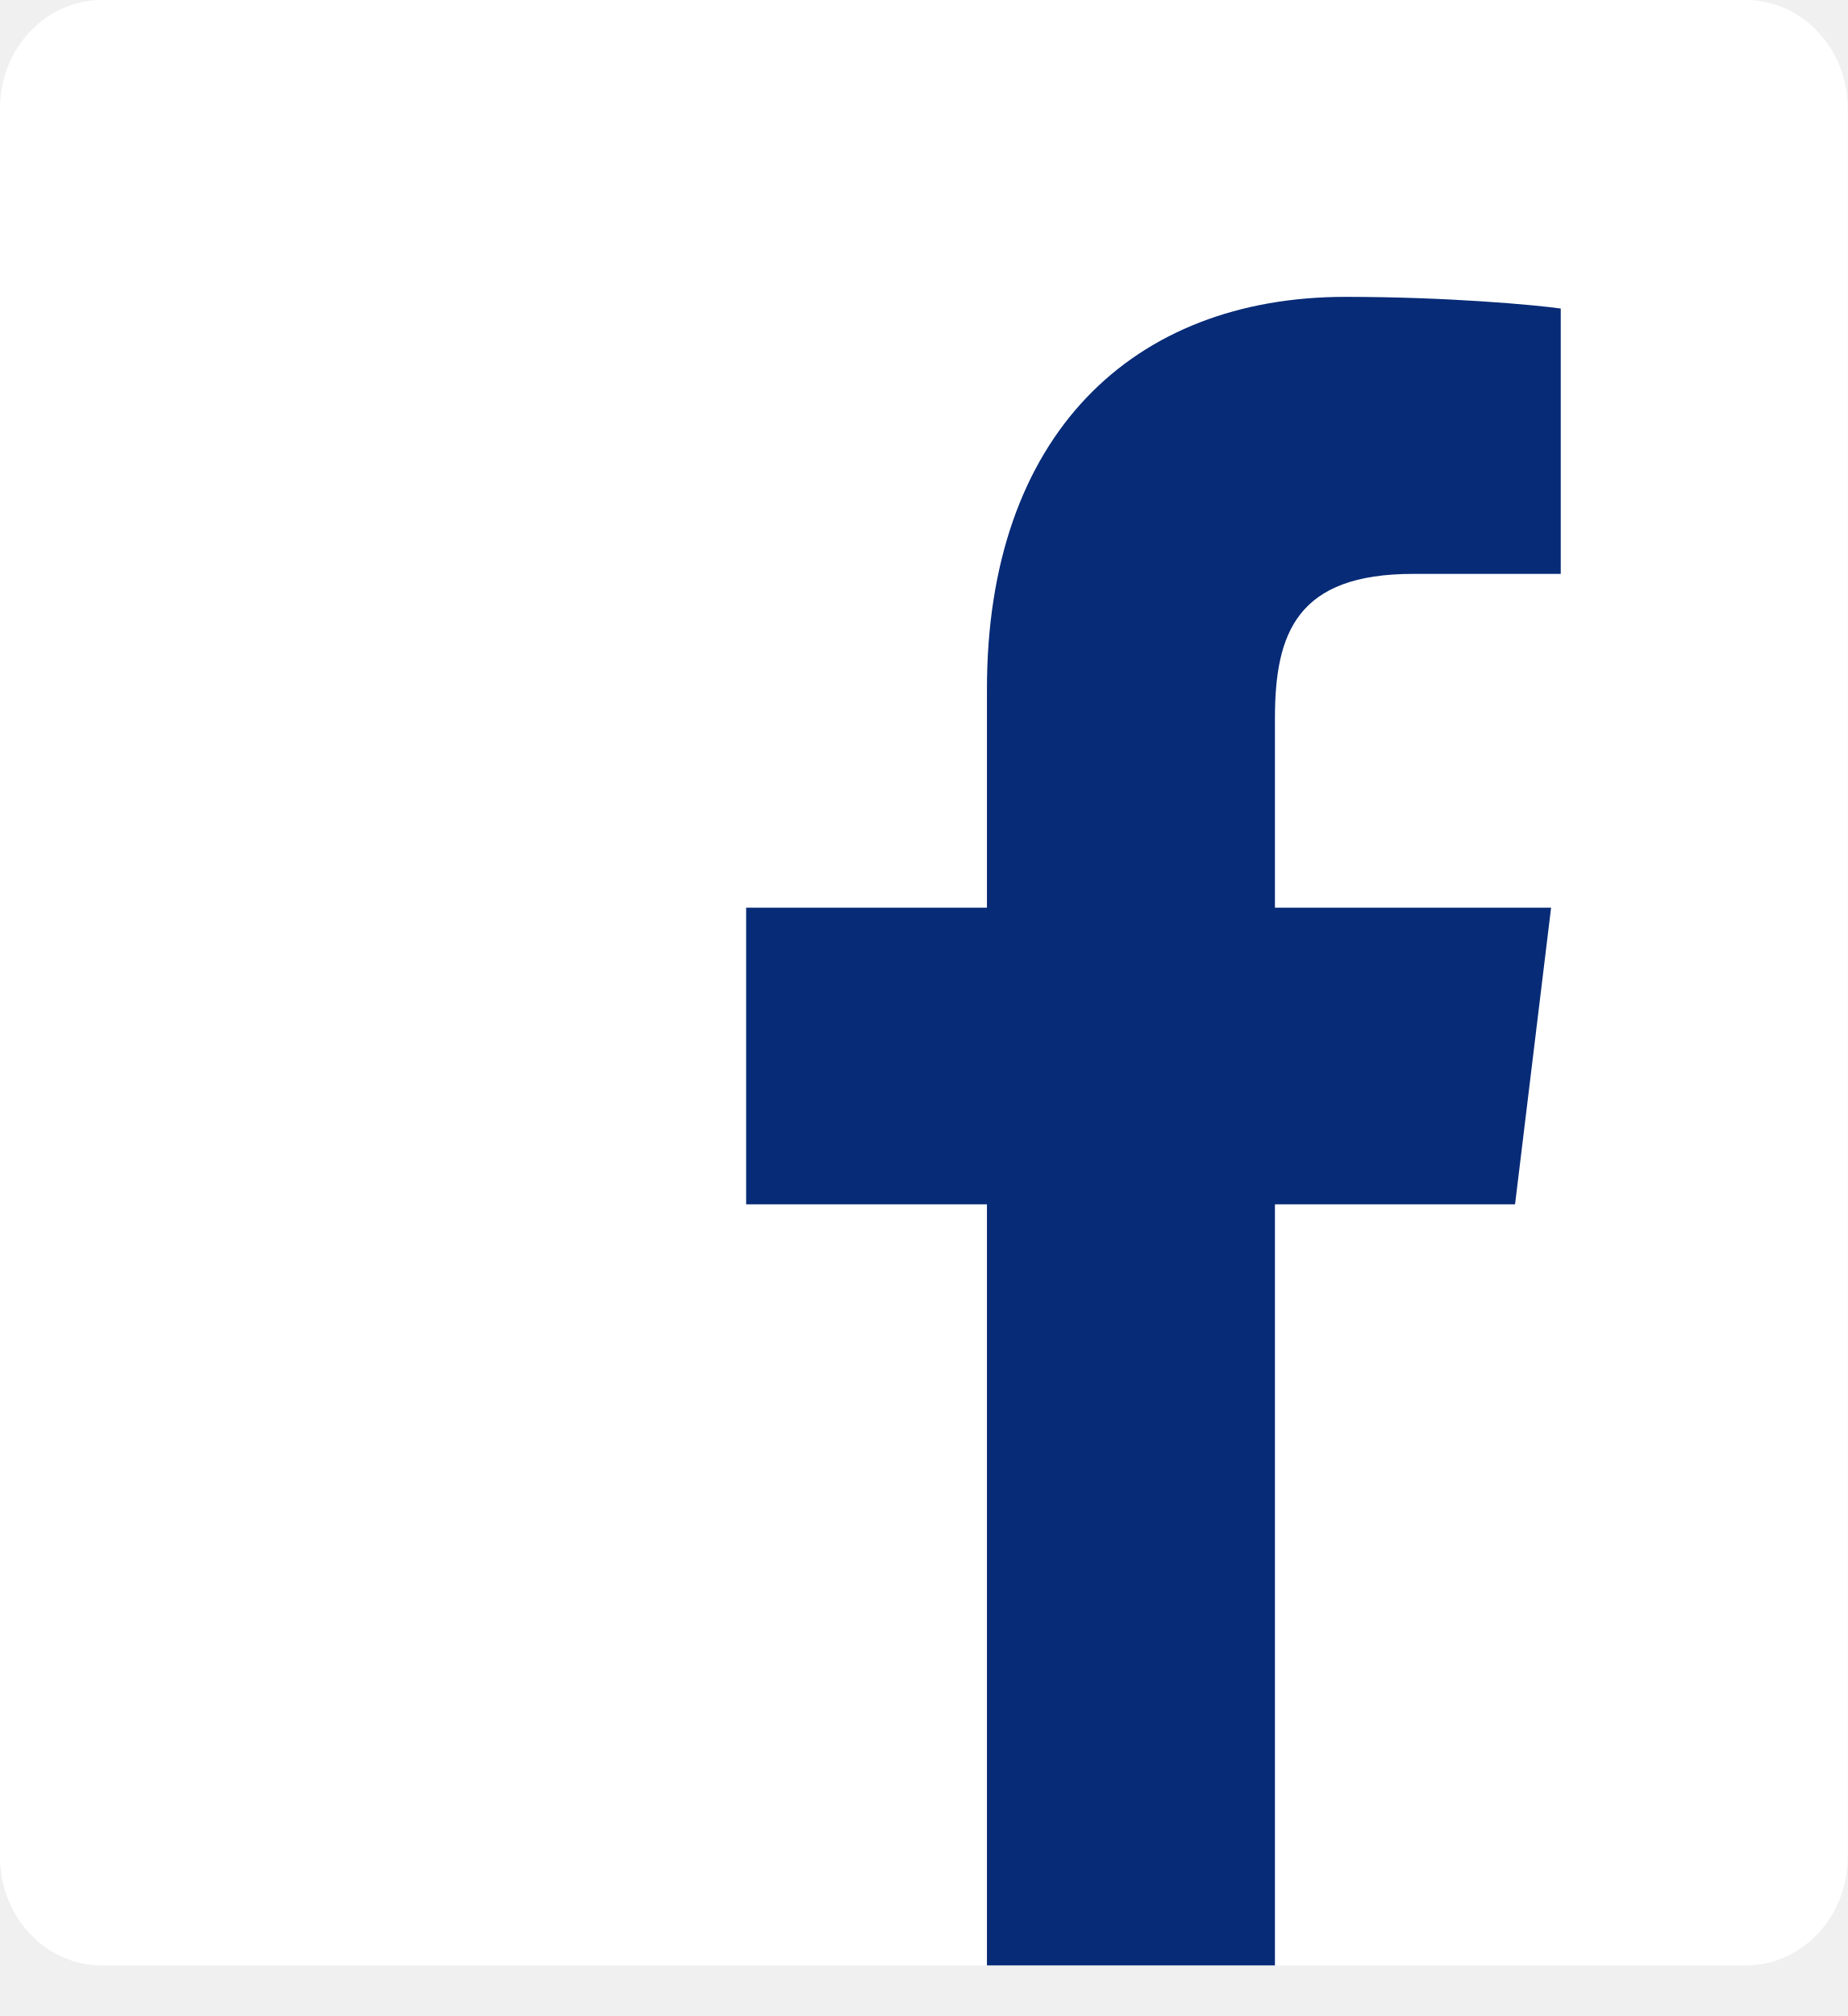
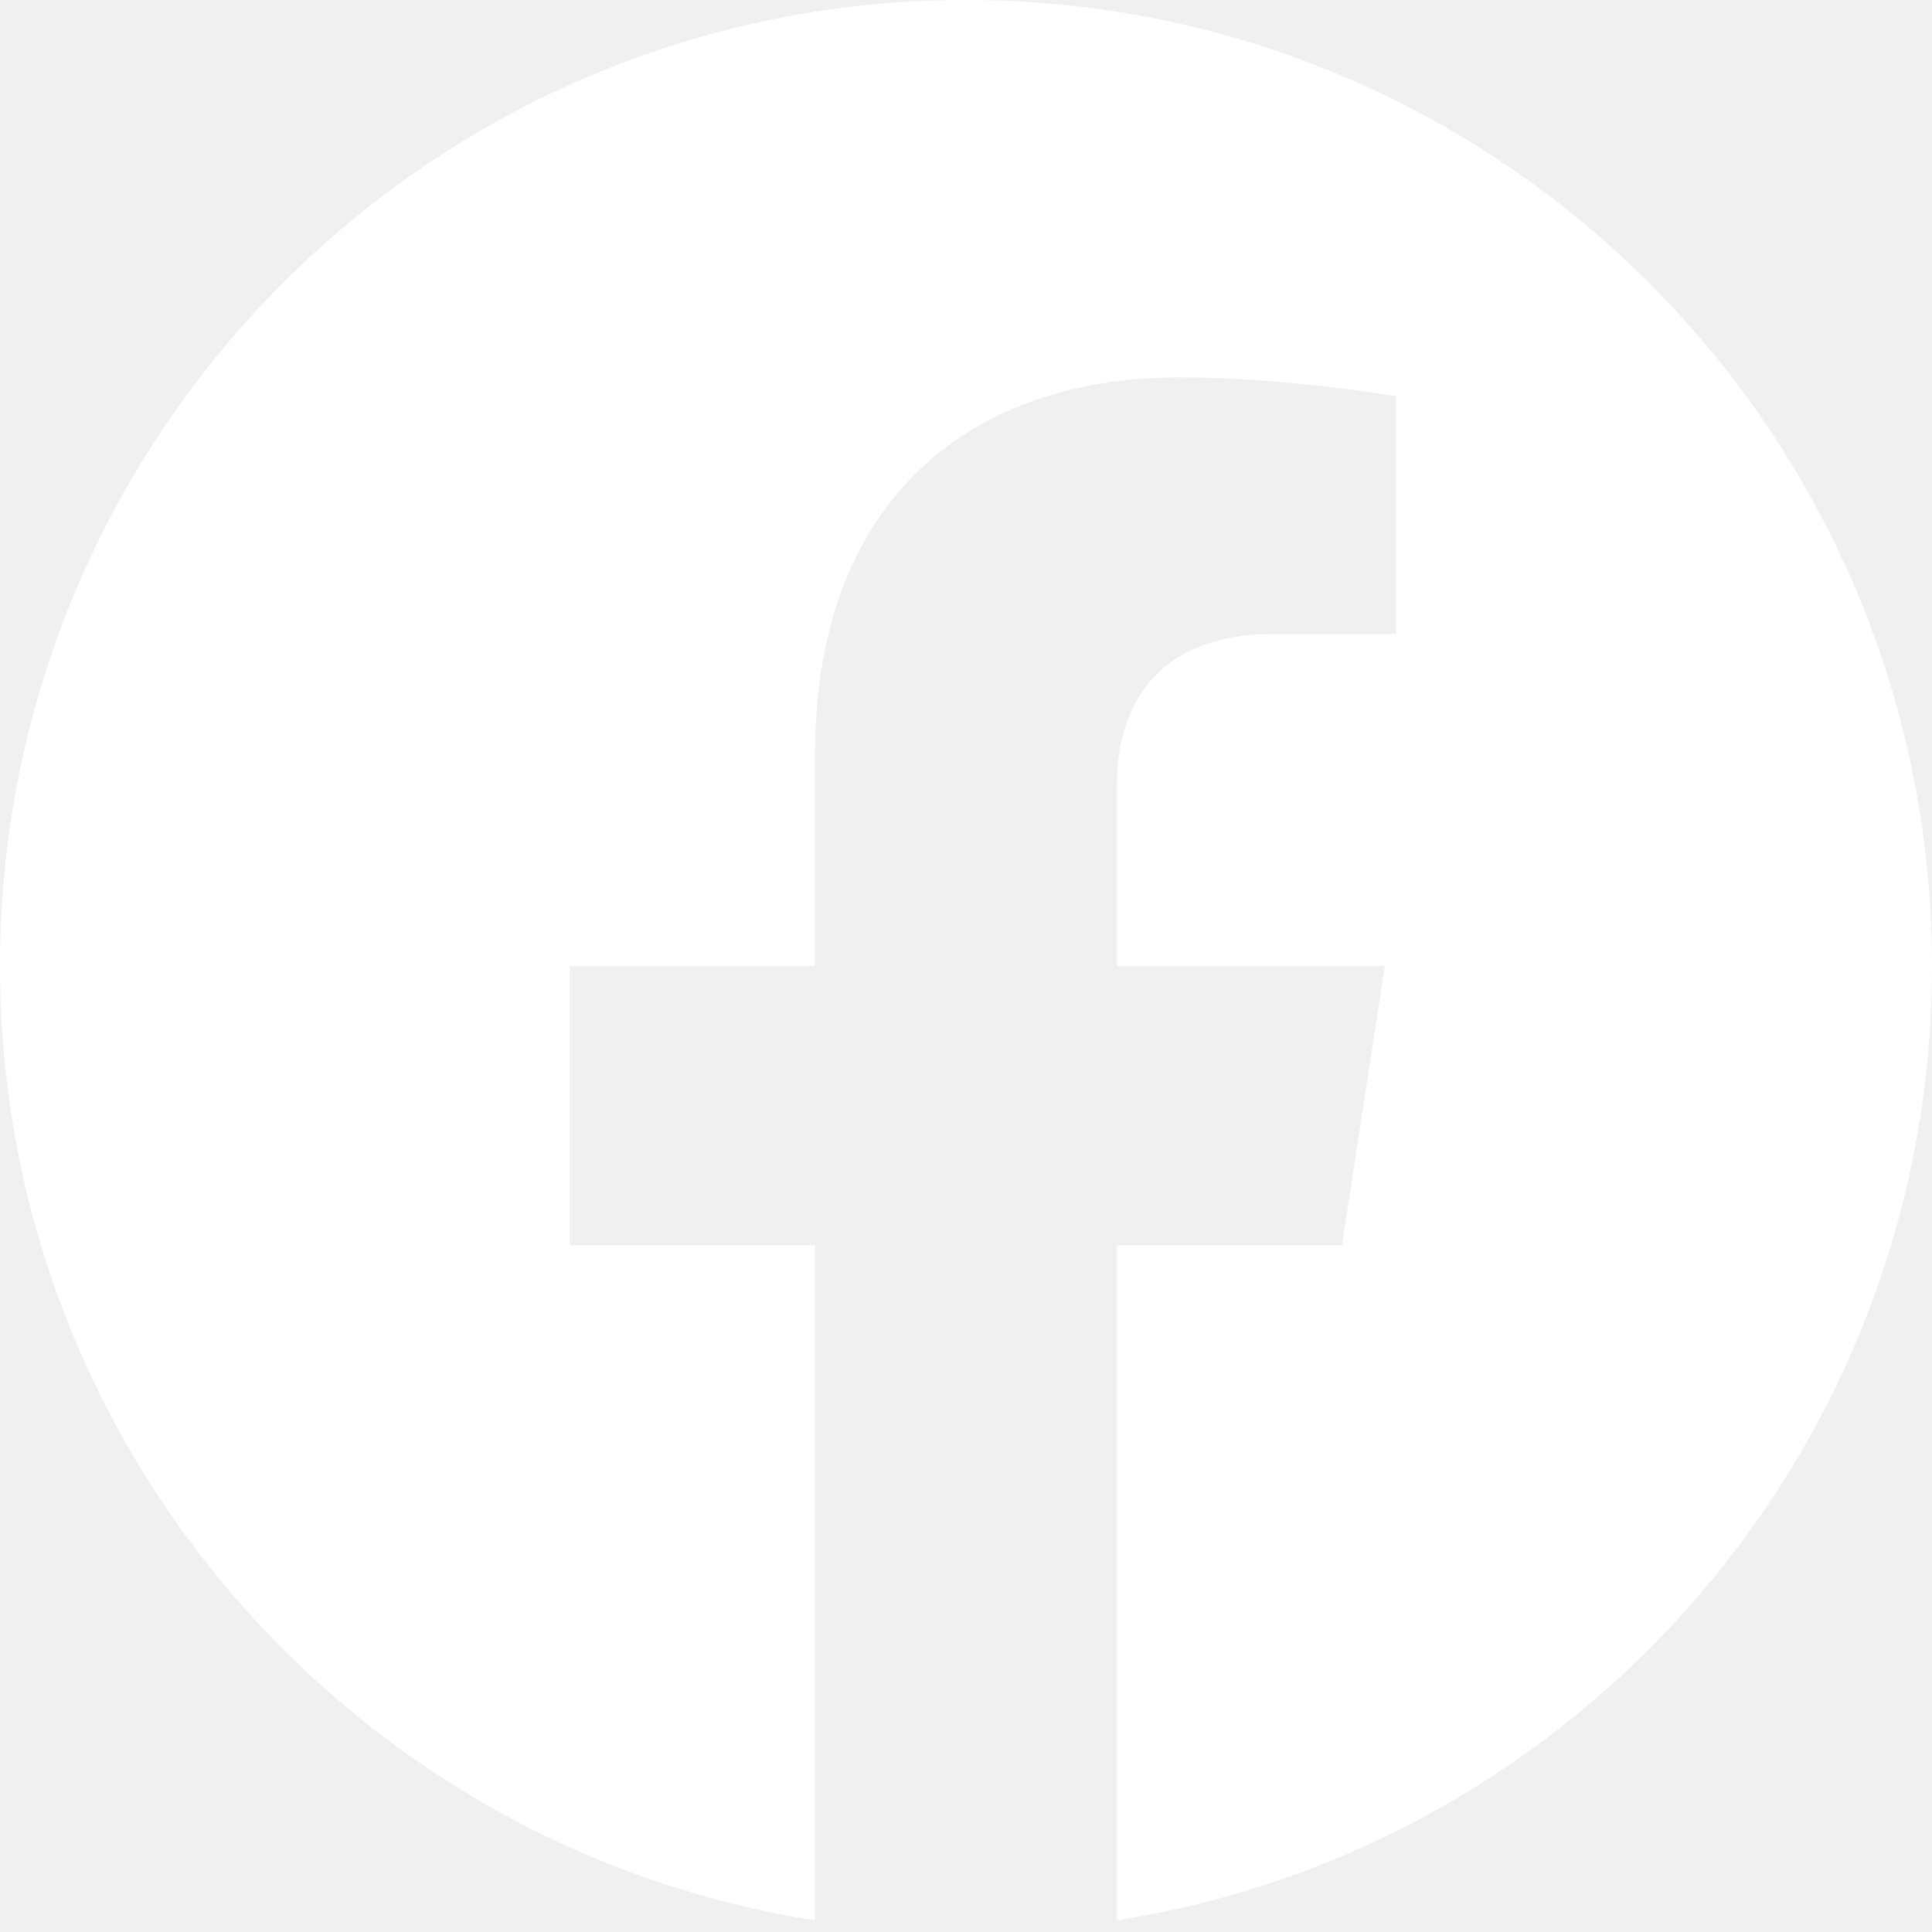
- <svg xmlns="http://www.w3.org/2000/svg" width="22" height="24" viewBox="0 0 22 24" fill="none">
-   <path d="M20.786 23.398C21.456 23.398 22 22.82 22 22.107V1.291C22 0.578 21.456 0 20.786 0H1.214C0.543 0 0 0.578 0 1.291V22.107C0 22.82 0.543 23.398 1.214 23.398H20.786Z" fill="white" />
-   <path d="M15.18 23.398V14.337H18.039L18.468 10.806H15.18V8.551C15.18 7.529 15.447 6.832 16.825 6.832L18.583 6.832V3.673C18.279 3.63 17.235 3.534 16.021 3.534C13.486 3.534 11.751 5.18 11.751 8.202V10.806H8.884V14.337H11.751V23.398H15.18Z" fill="#072B77" />
+ <svg xmlns="http://www.w3.org/2000/svg" width="48" height="48" viewBox="0 0 48 48" fill="none">
+   <path d="M48 24C48 10.744 37.256 0 24 0C10.744 0 0 10.744 0 24C0 35.981 8.775 45.909 20.25 47.709V30.938H14.156V24H20.25V18.712C20.25 12.698 23.831 9.375 29.316 9.375C31.941 9.375 34.688 9.844 34.688 9.844V15.75H31.659C28.678 15.75 27.75 17.602 27.75 19.5V24H34.406L33.342 30.938H27.75V47.709C39.225 45.909 48 35.981 48 24Z" fill="white" />
</svg>
